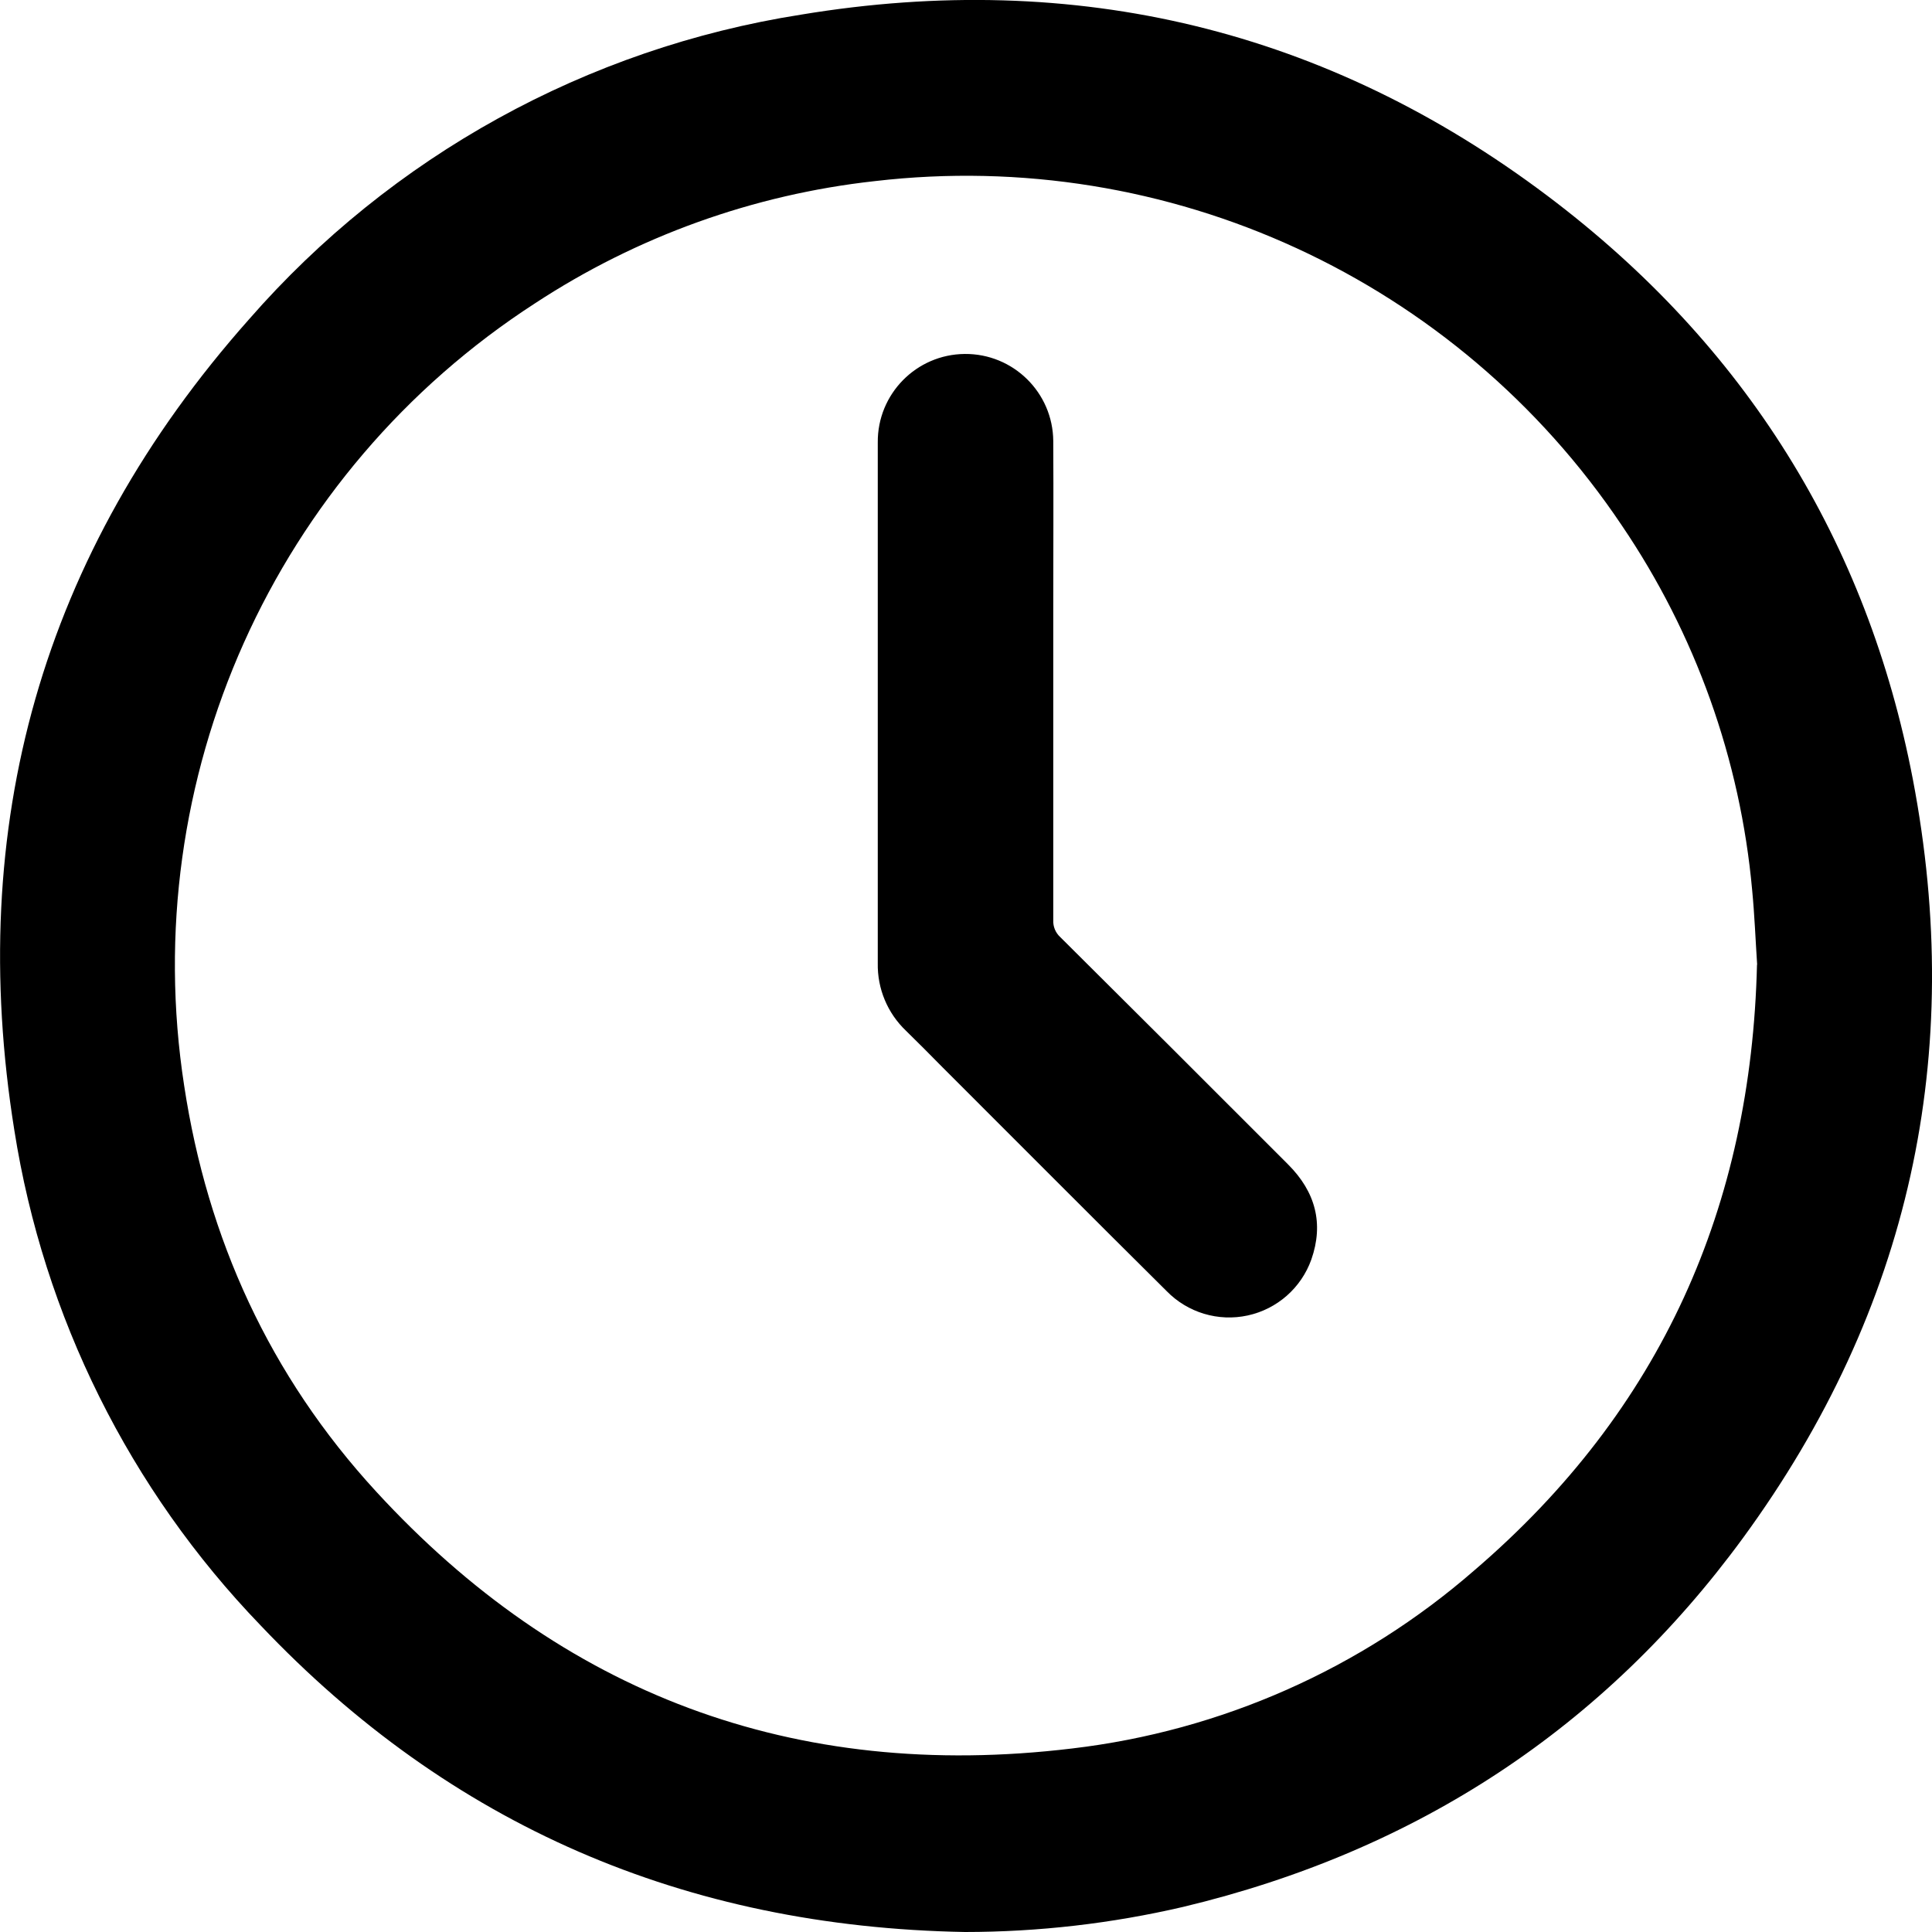
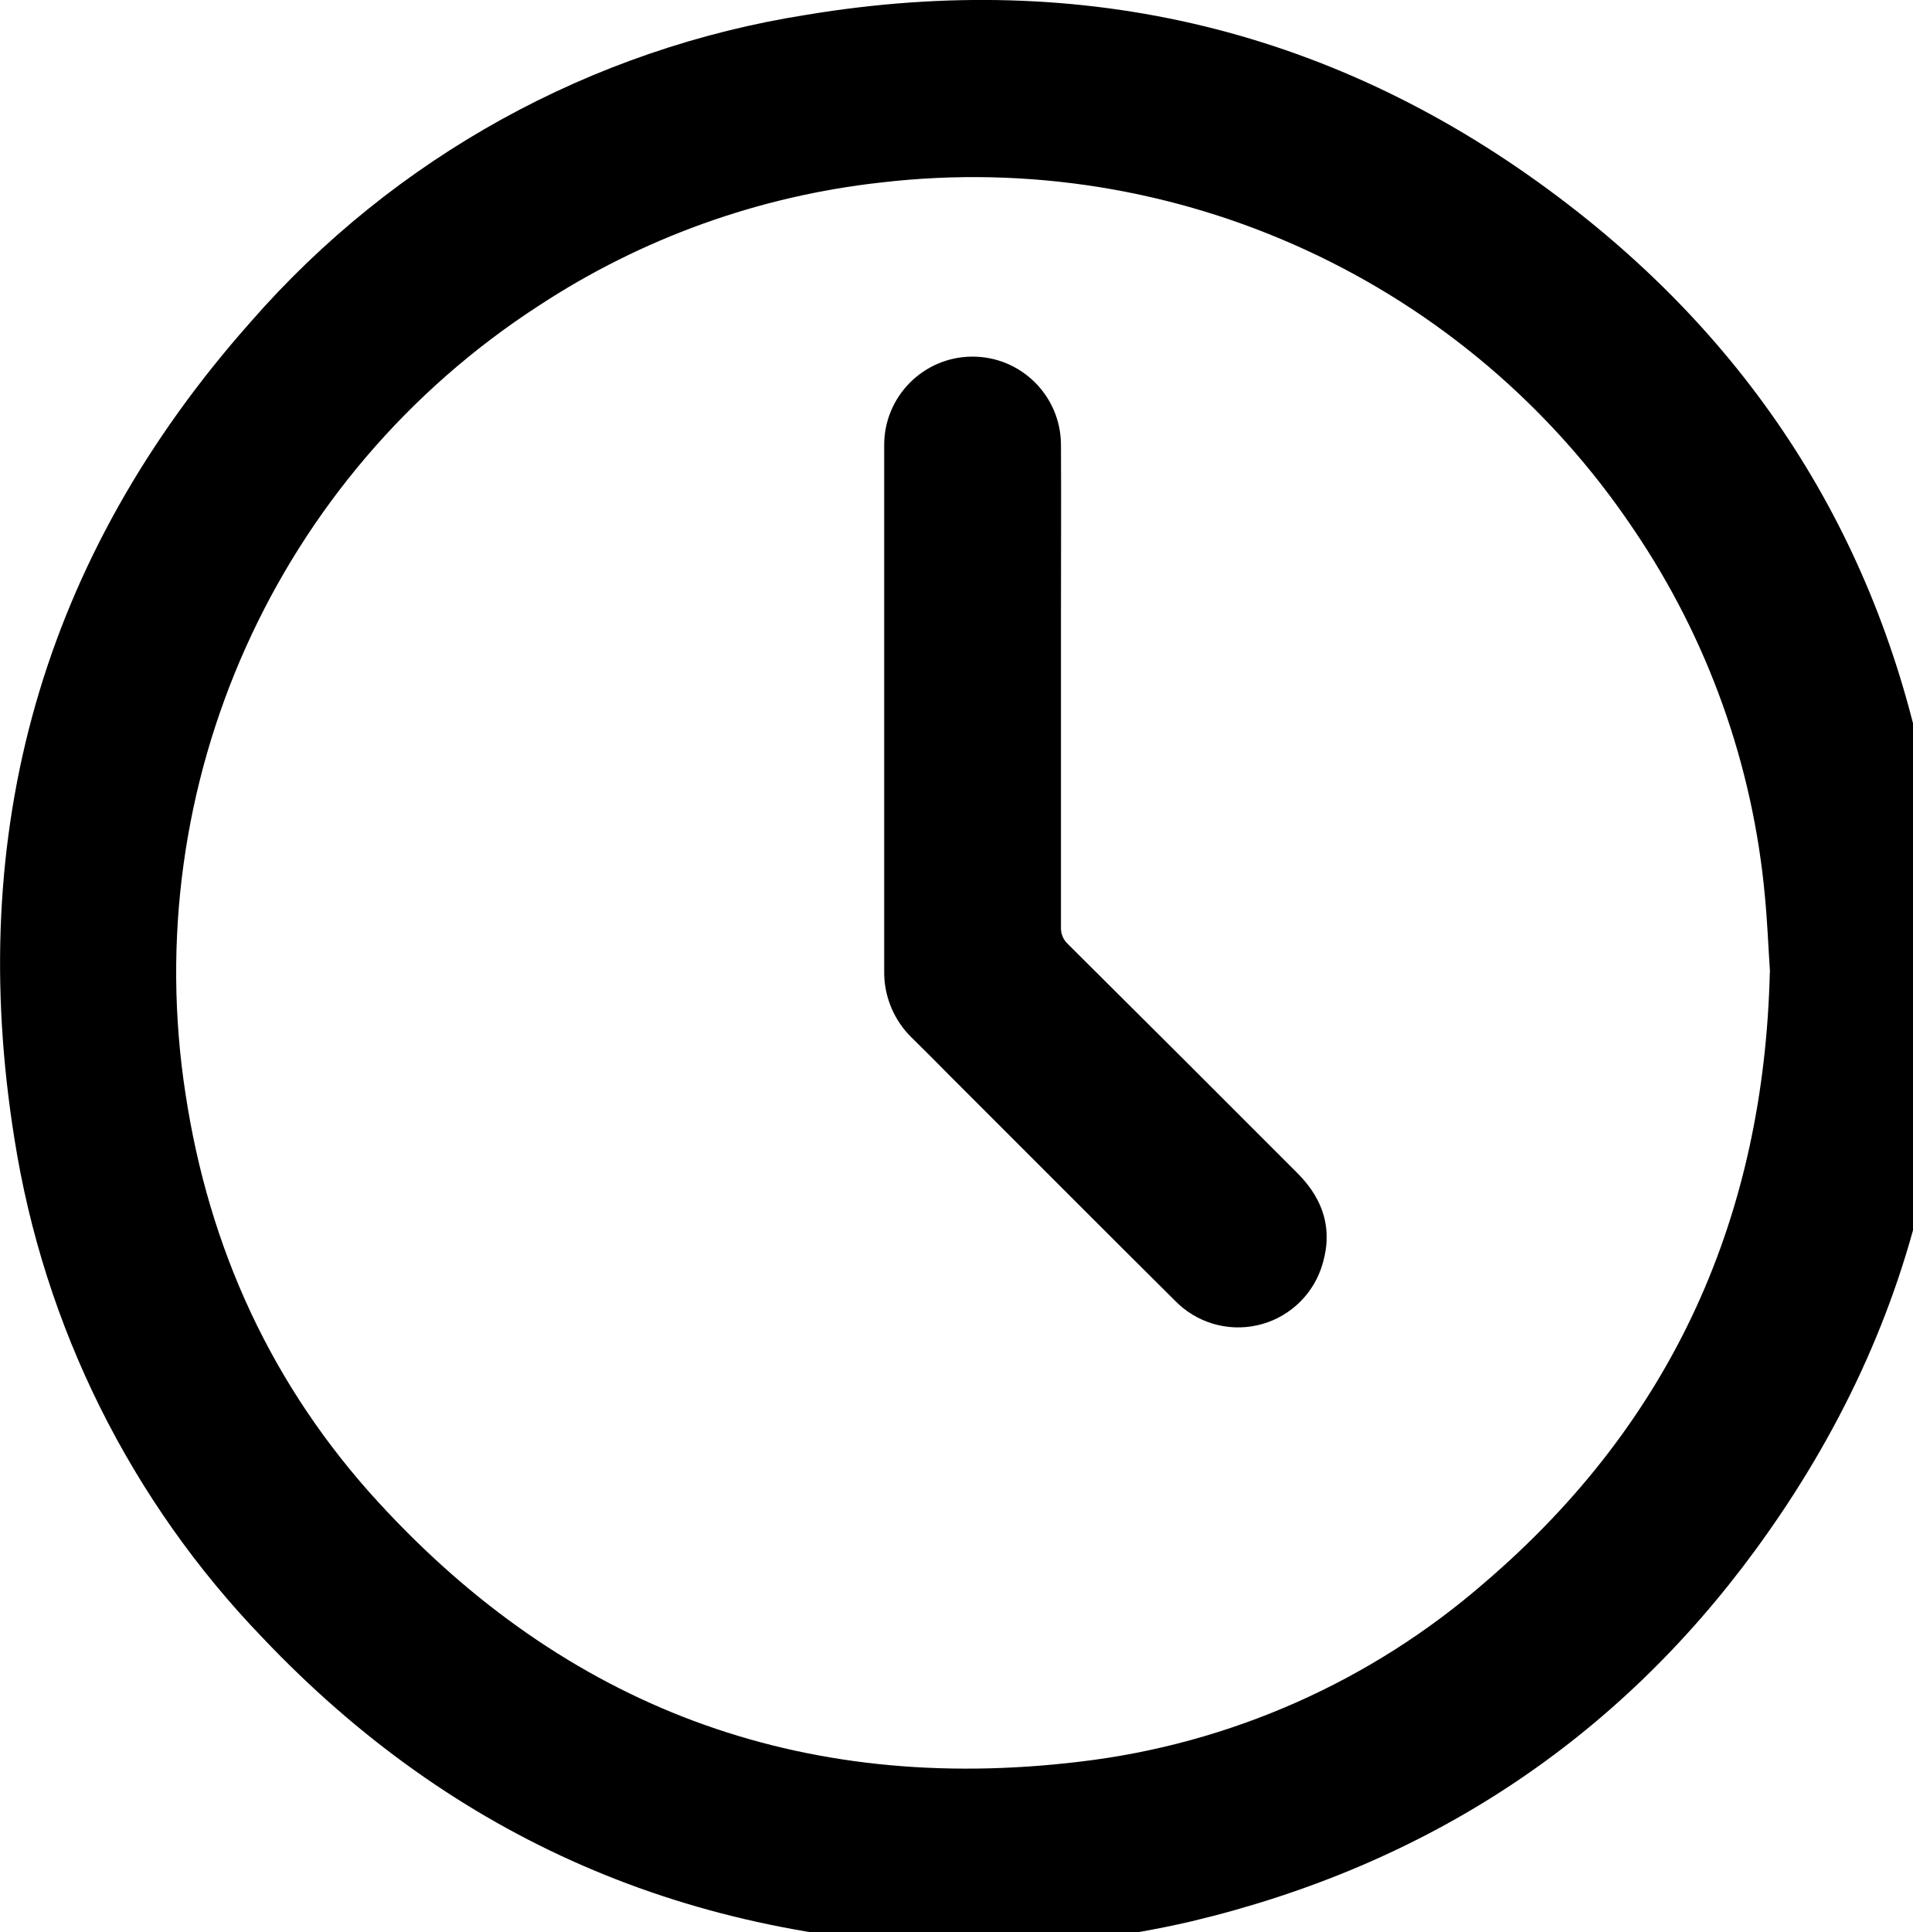
- <svg xmlns="http://www.w3.org/2000/svg" width="12" height="12">
+ <svg xmlns="http://www.w3.org/2000/svg">
  <path d="M5.994 12c-1.743-.031-3.201-.666-4.375-1.904A5.71 5.71 0 01.089 7.02c-.302-1.884.164-3.58 1.458-5.037A5.73 5.73 0 014.975.091c1.713-.284 3.27.096 4.636 1.125 1.232.927 1.987 2.15 2.27 3.624.326 1.705-.014 3.29-1.056 4.714-.859 1.173-2.02 1.942-3.476 2.29A5.991 5.991 0 015.994 12zm4.92-6.008c-.01-.15-.016-.307-.031-.463a4.805 4.805 0 00-.81-2.266 4.902 4.902 0 00-4.64-2.138 4.807 4.807 0 00-2.11.759 4.897 4.897 0 00-2.179 4.86c.144.949.53 1.8 1.192 2.52 1.148 1.25 2.59 1.805 4.324 1.596a4.627 4.627 0 002.497-1.106c1.166-.999 1.72-2.266 1.756-3.762z" />
  <path d="M5.452 4.36V2.748a.545.545 0 111.09-.009c.002.351 0 .703 0 1.055v1.922a.133.133 0 00.043.104c.473.47.945.941 1.416 1.413.17.17.222.367.144.59a.542.542 0 01-.899.196c-.466-.462-.928-.927-1.392-1.39-.075-.076-.15-.152-.227-.227a.564.564 0 01-.175-.42v-1.62z" />
</svg>
